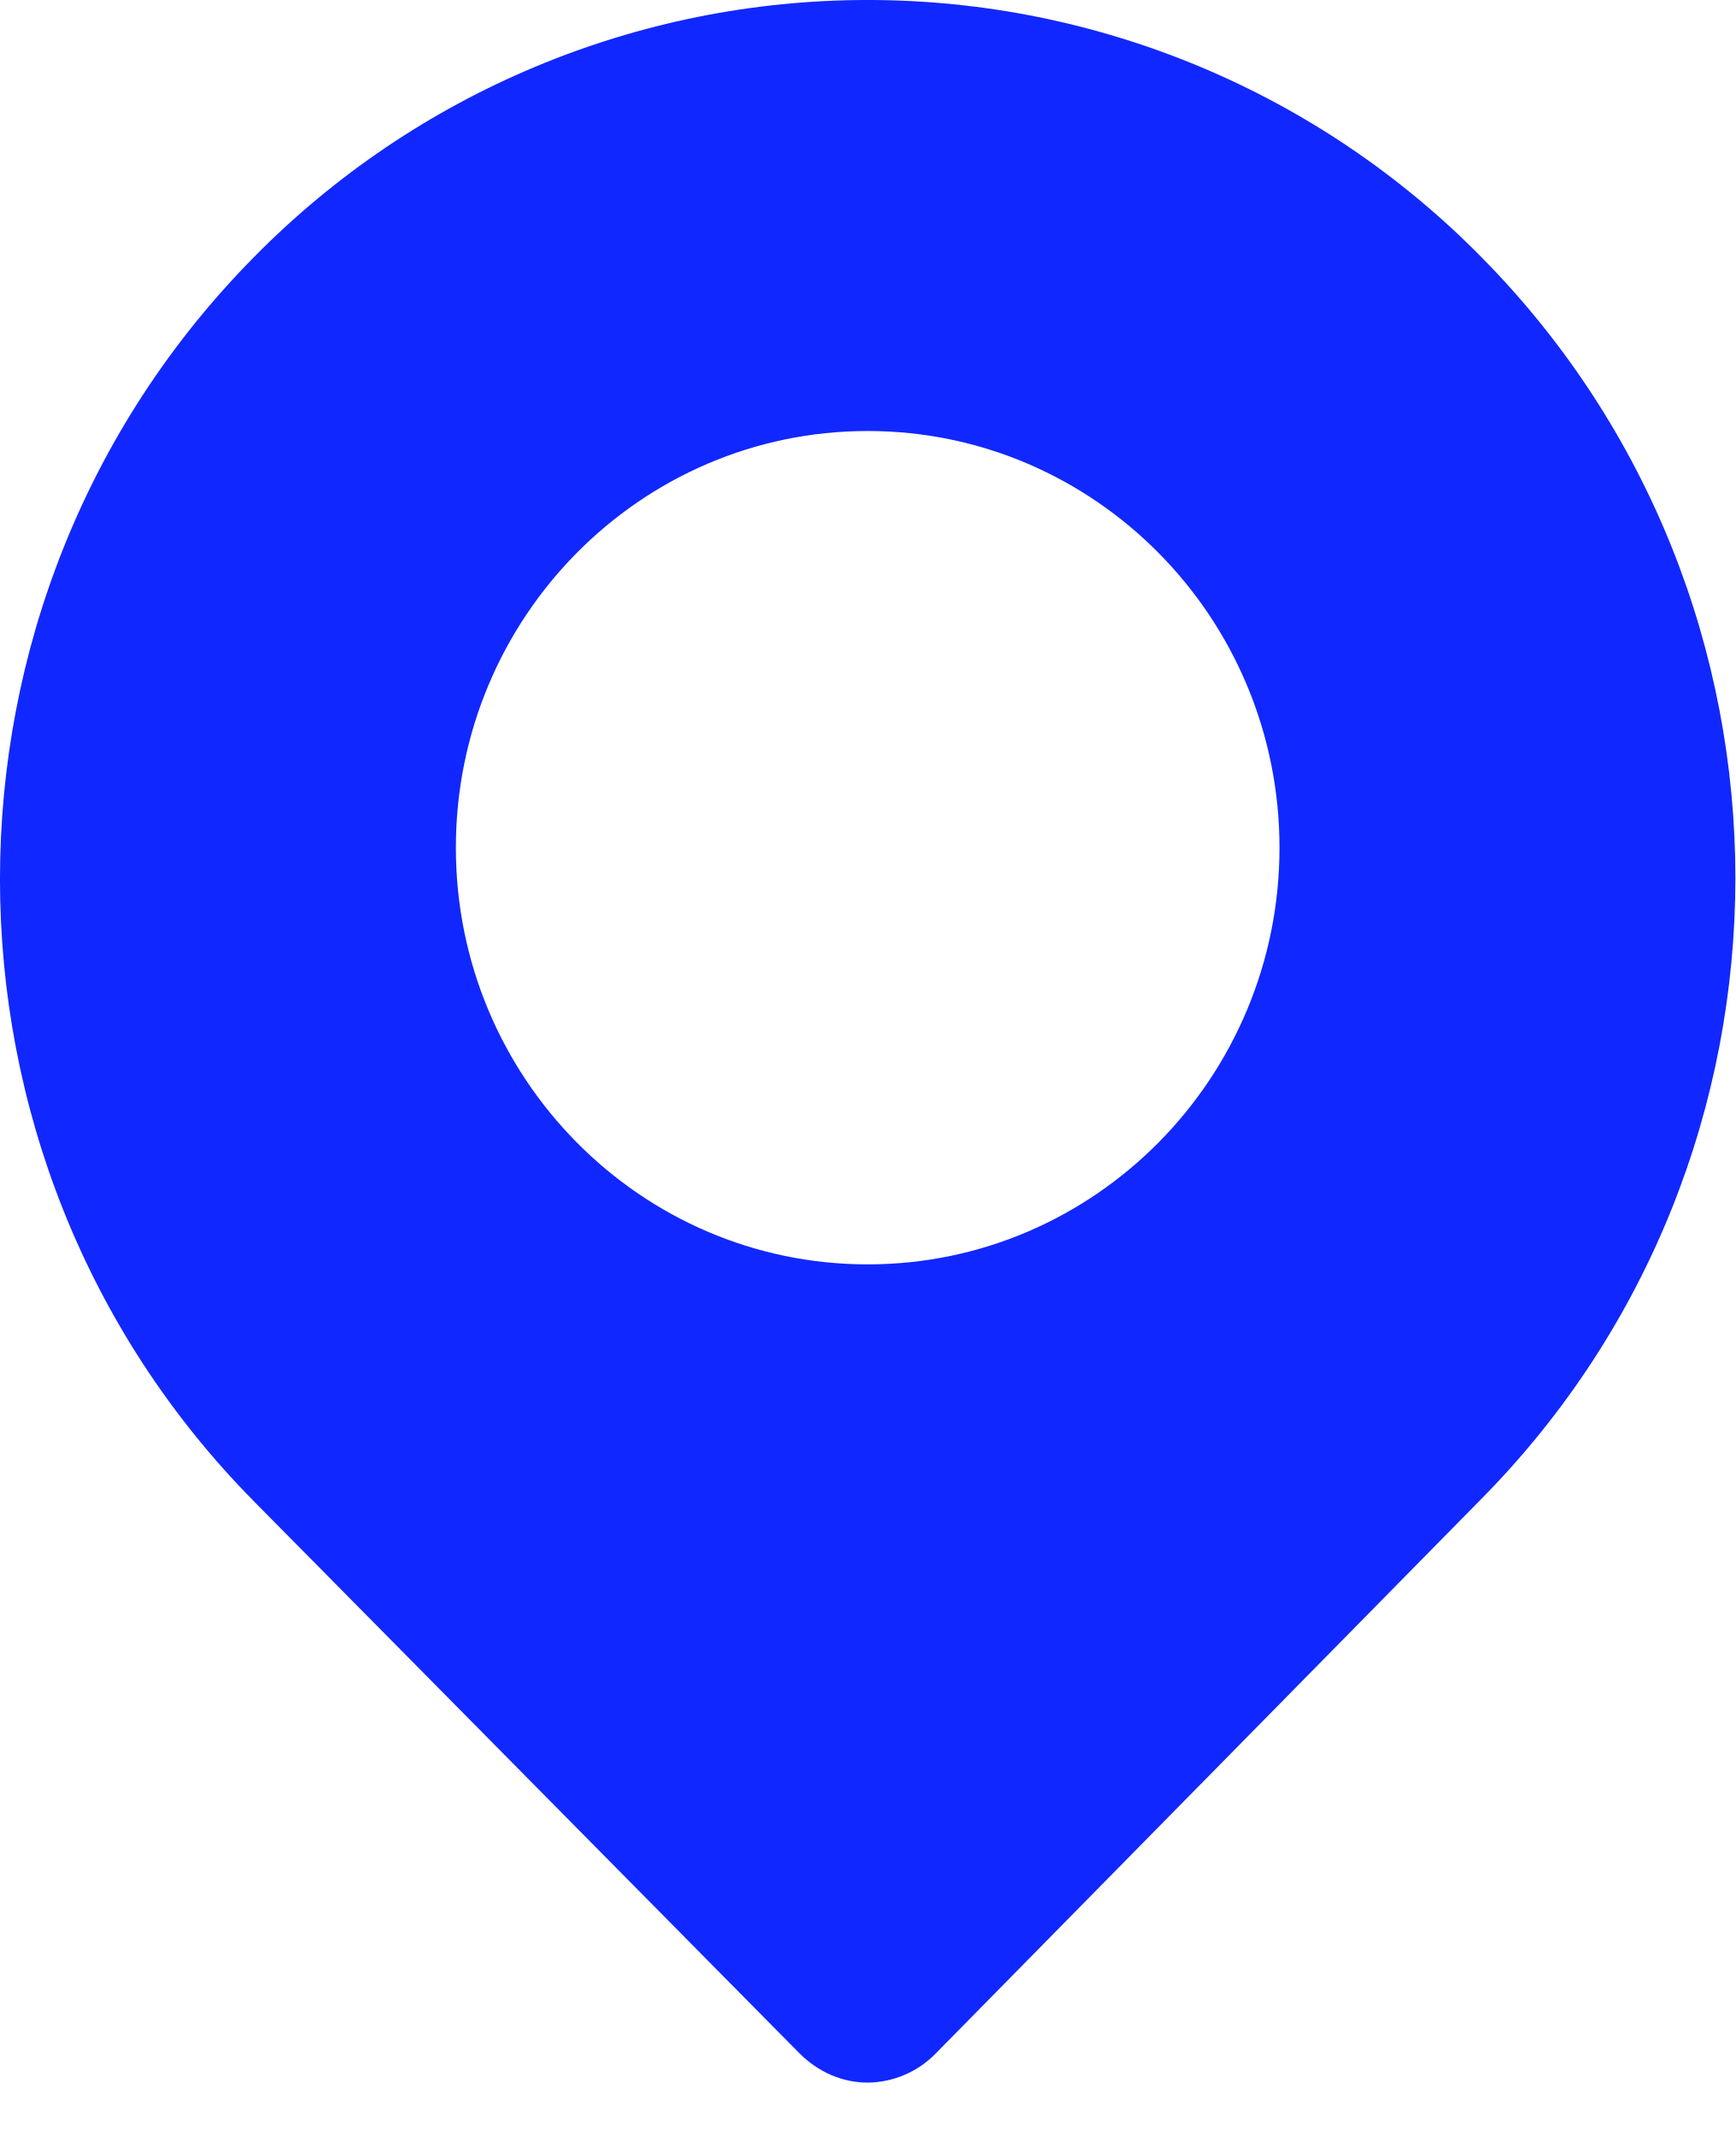
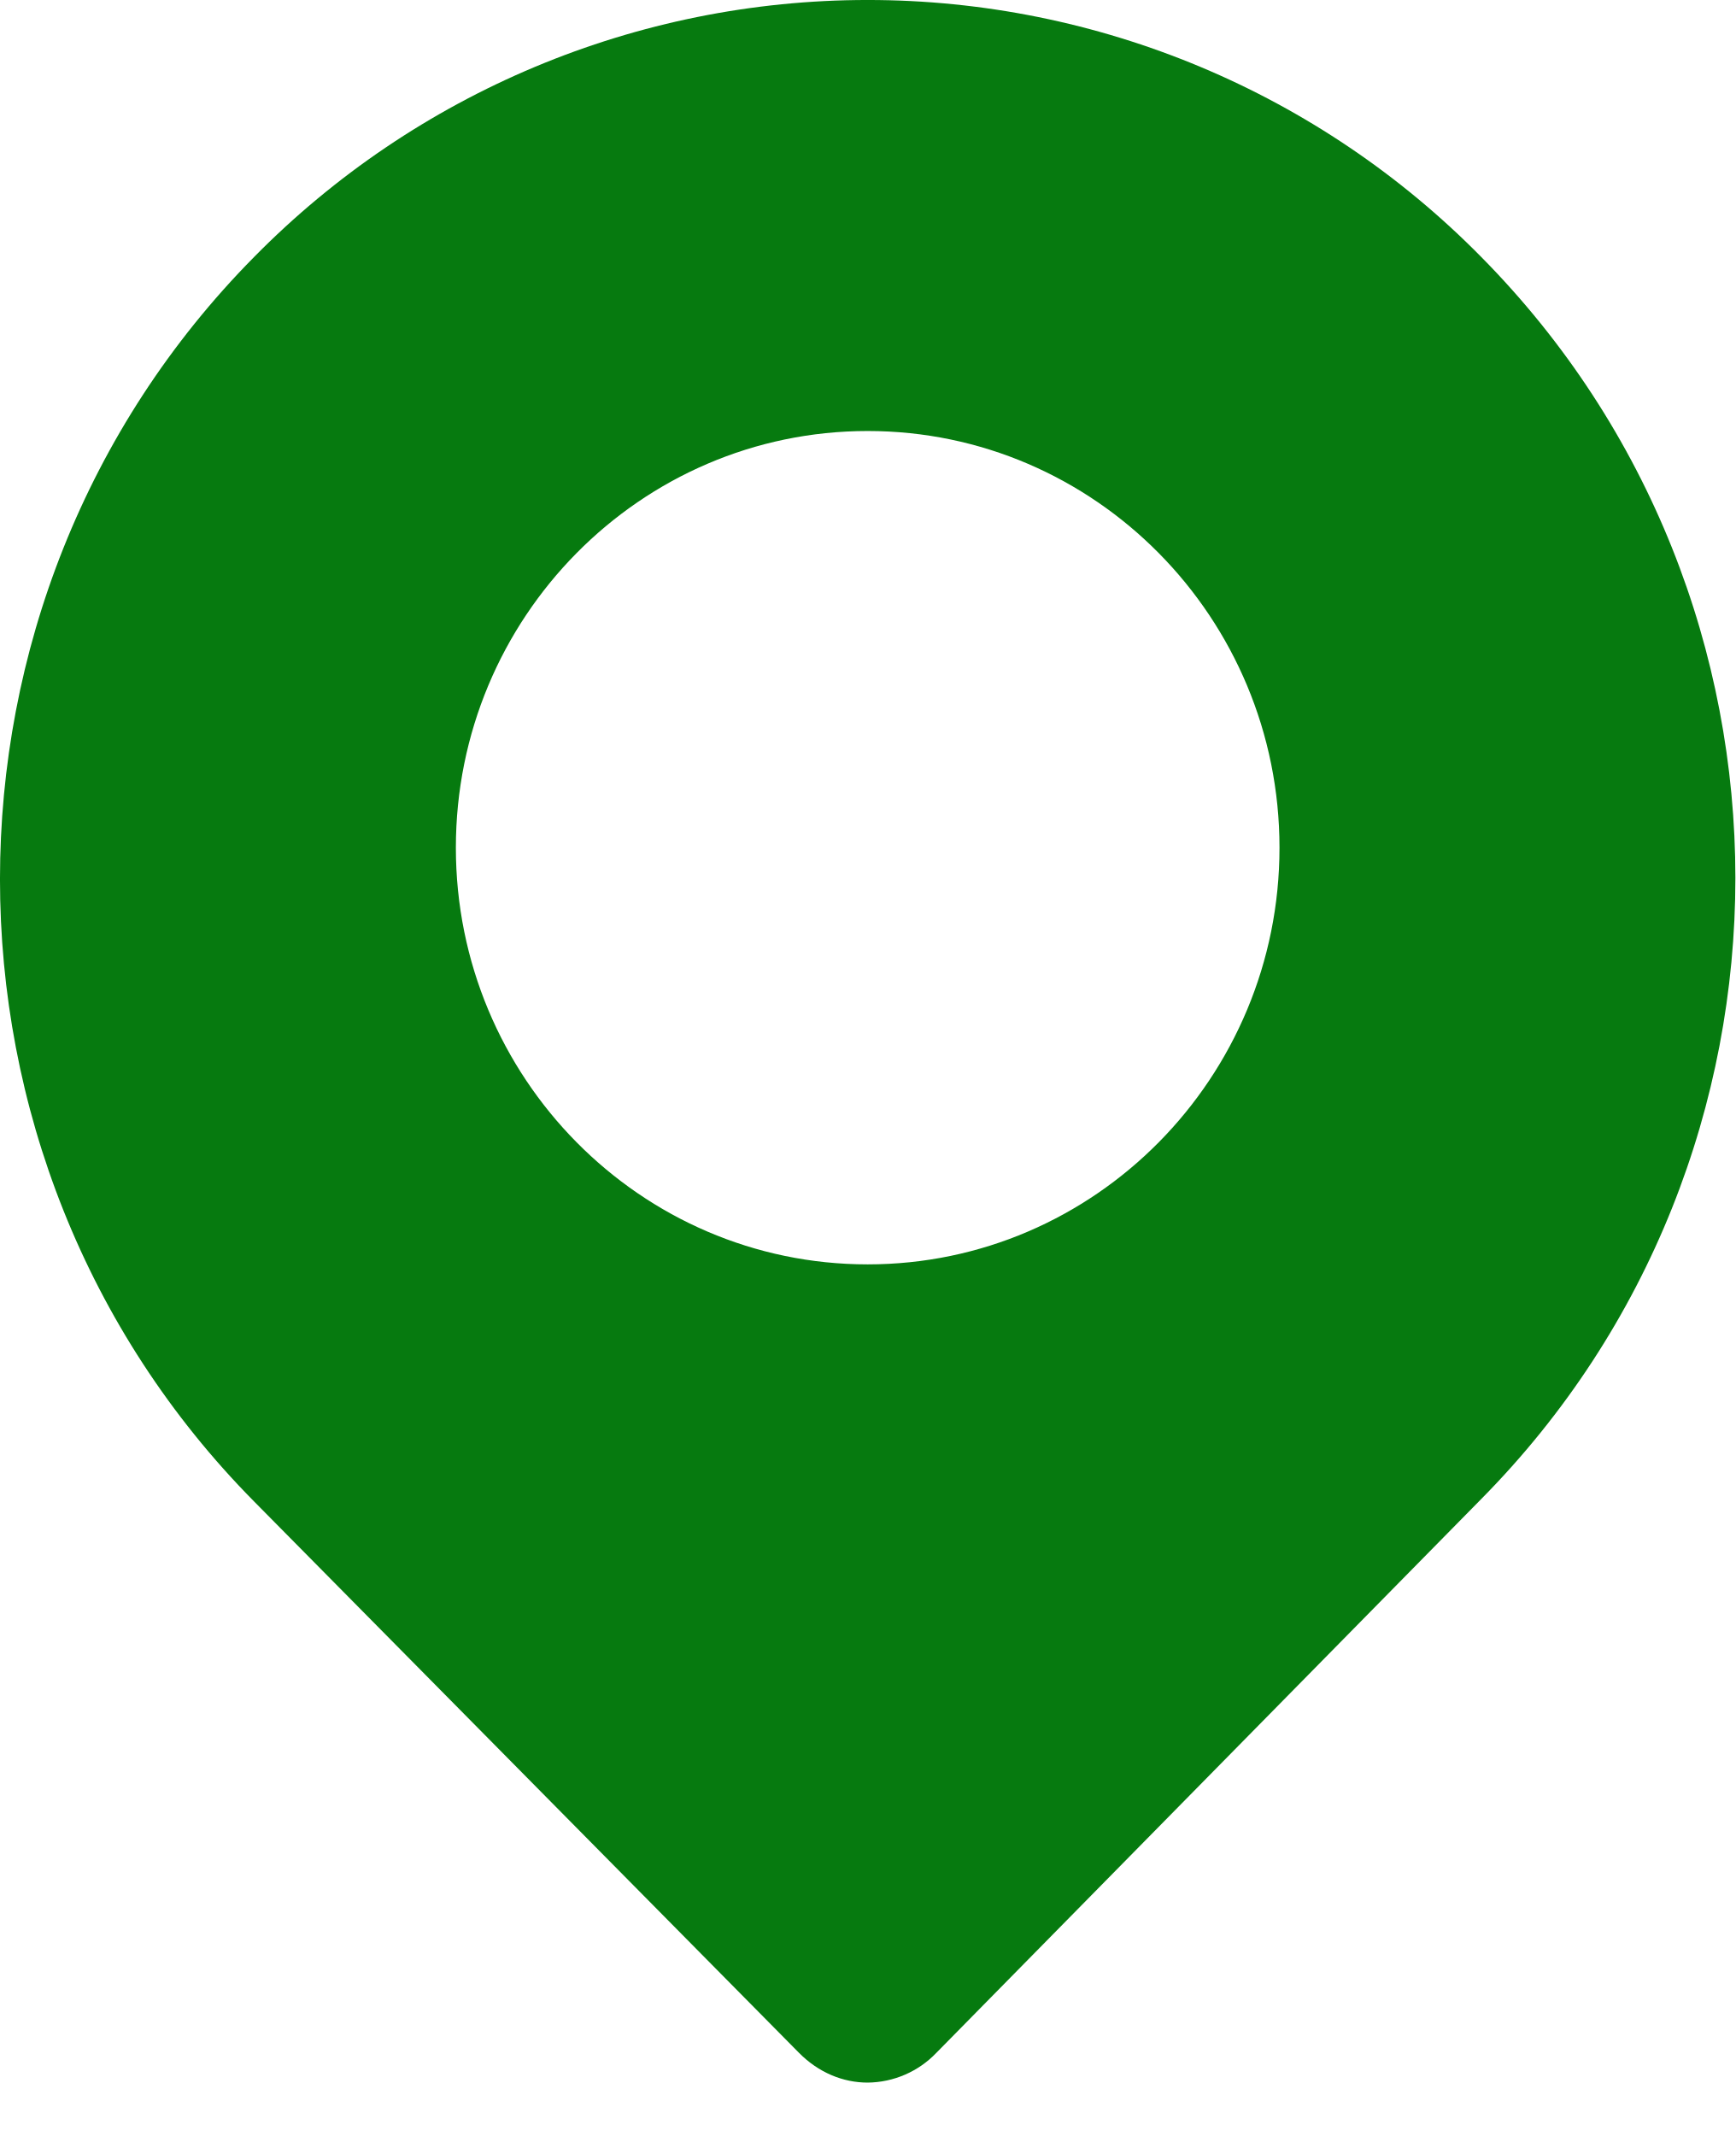
<svg xmlns="http://www.w3.org/2000/svg" fill="none" viewBox="0 0 26 32" id="location">
-   <path fill-rule="evenodd" clip-rule="evenodd" d="M3.806 3.851a12.9 12.9 0 0118.388 0c5.075 5.135 5.075 13.47 0 18.605l-8.164 8.297A1.444 1.444 0 0113 31.2c-.368 0-.736-.149-1.03-.447l-8.164-8.26c-5.075-5.135-5.075-13.507 0-18.642zM6.83 12.7c0 3.444 2.766 6.242 6.17 6.242s6.17-2.798 6.17-6.242c0-3.445-2.766-6.243-6.17-6.243S6.83 9.254 6.83 12.7z" fill="#1127ff" />
+   <path fill-rule="evenodd" clip-rule="evenodd" d="M3.806 3.851a12.9 12.9 0 0118.388 0c5.075 5.135 5.075 13.47 0 18.605l-8.164 8.297A1.444 1.444 0 0113 31.2c-.368 0-.736-.149-1.03-.447l-8.164-8.26c-5.075-5.135-5.075-13.507 0-18.642zM6.83 12.7c0 3.444 2.766 6.242 6.17 6.242s6.17-2.798 6.17-6.242c0-3.445-2.766-6.243-6.17-6.243S6.83 9.254 6.83 12.7z" fill="#067a0f" />
</svg>
